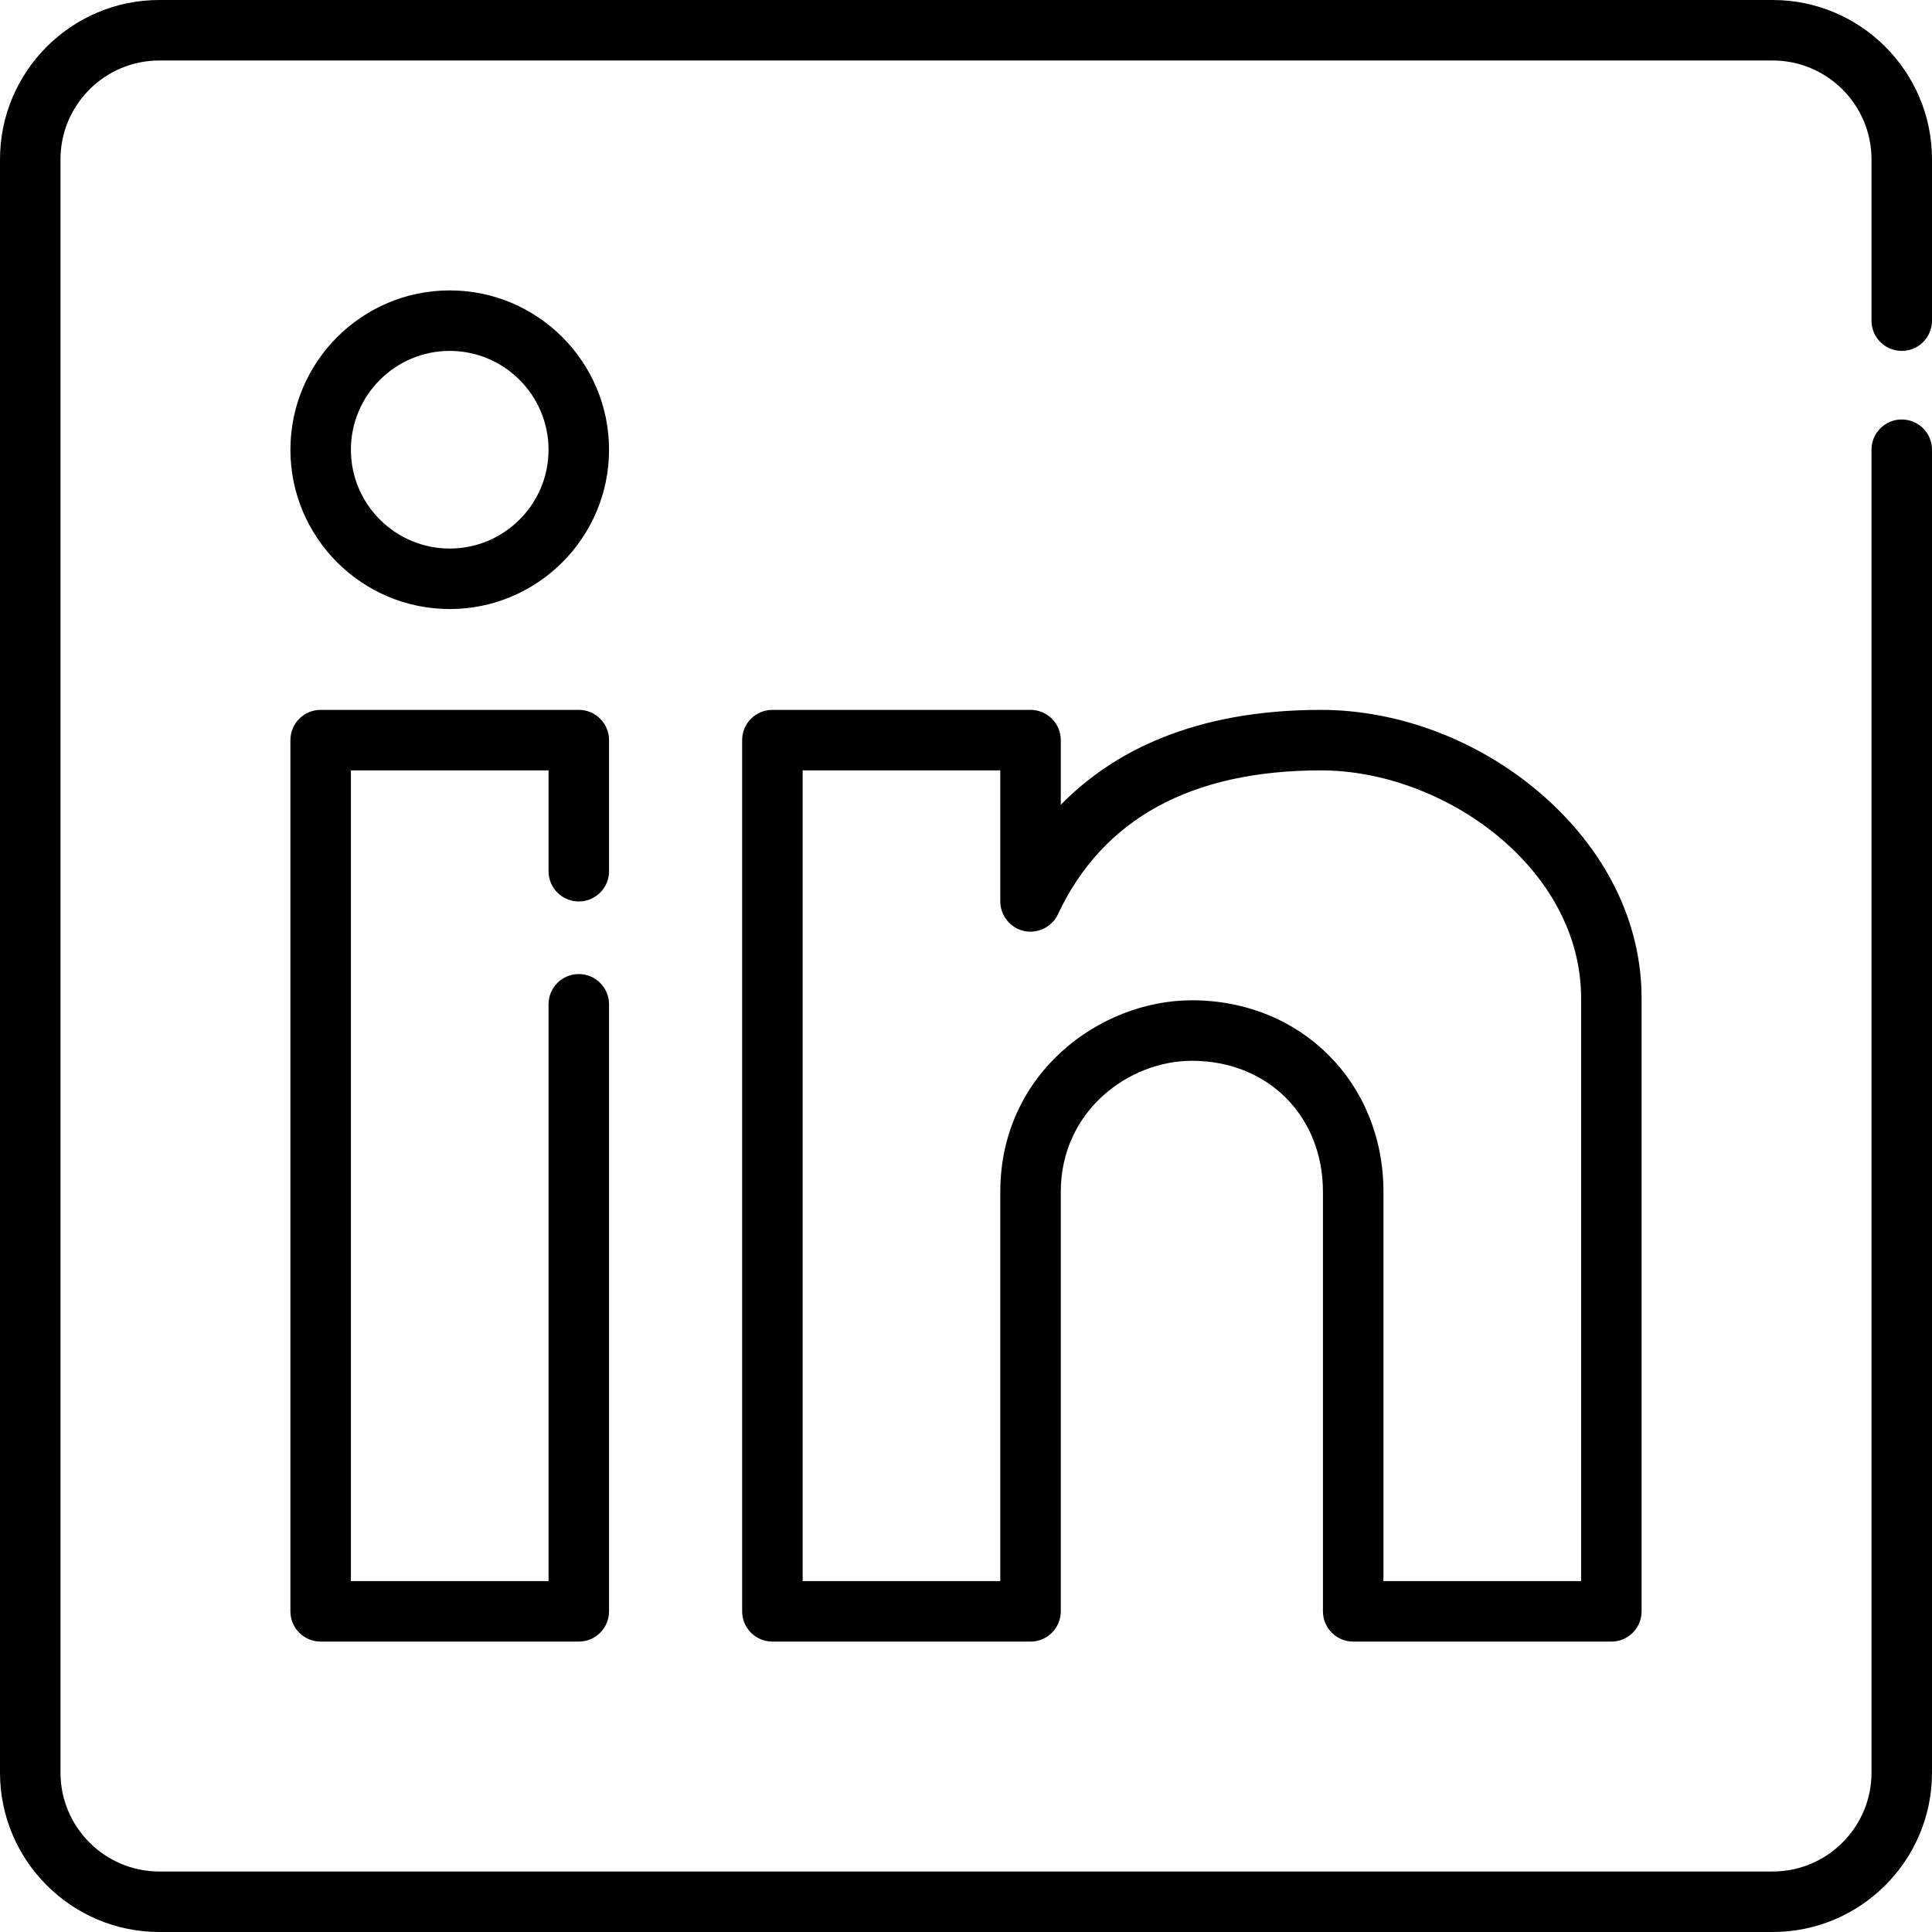
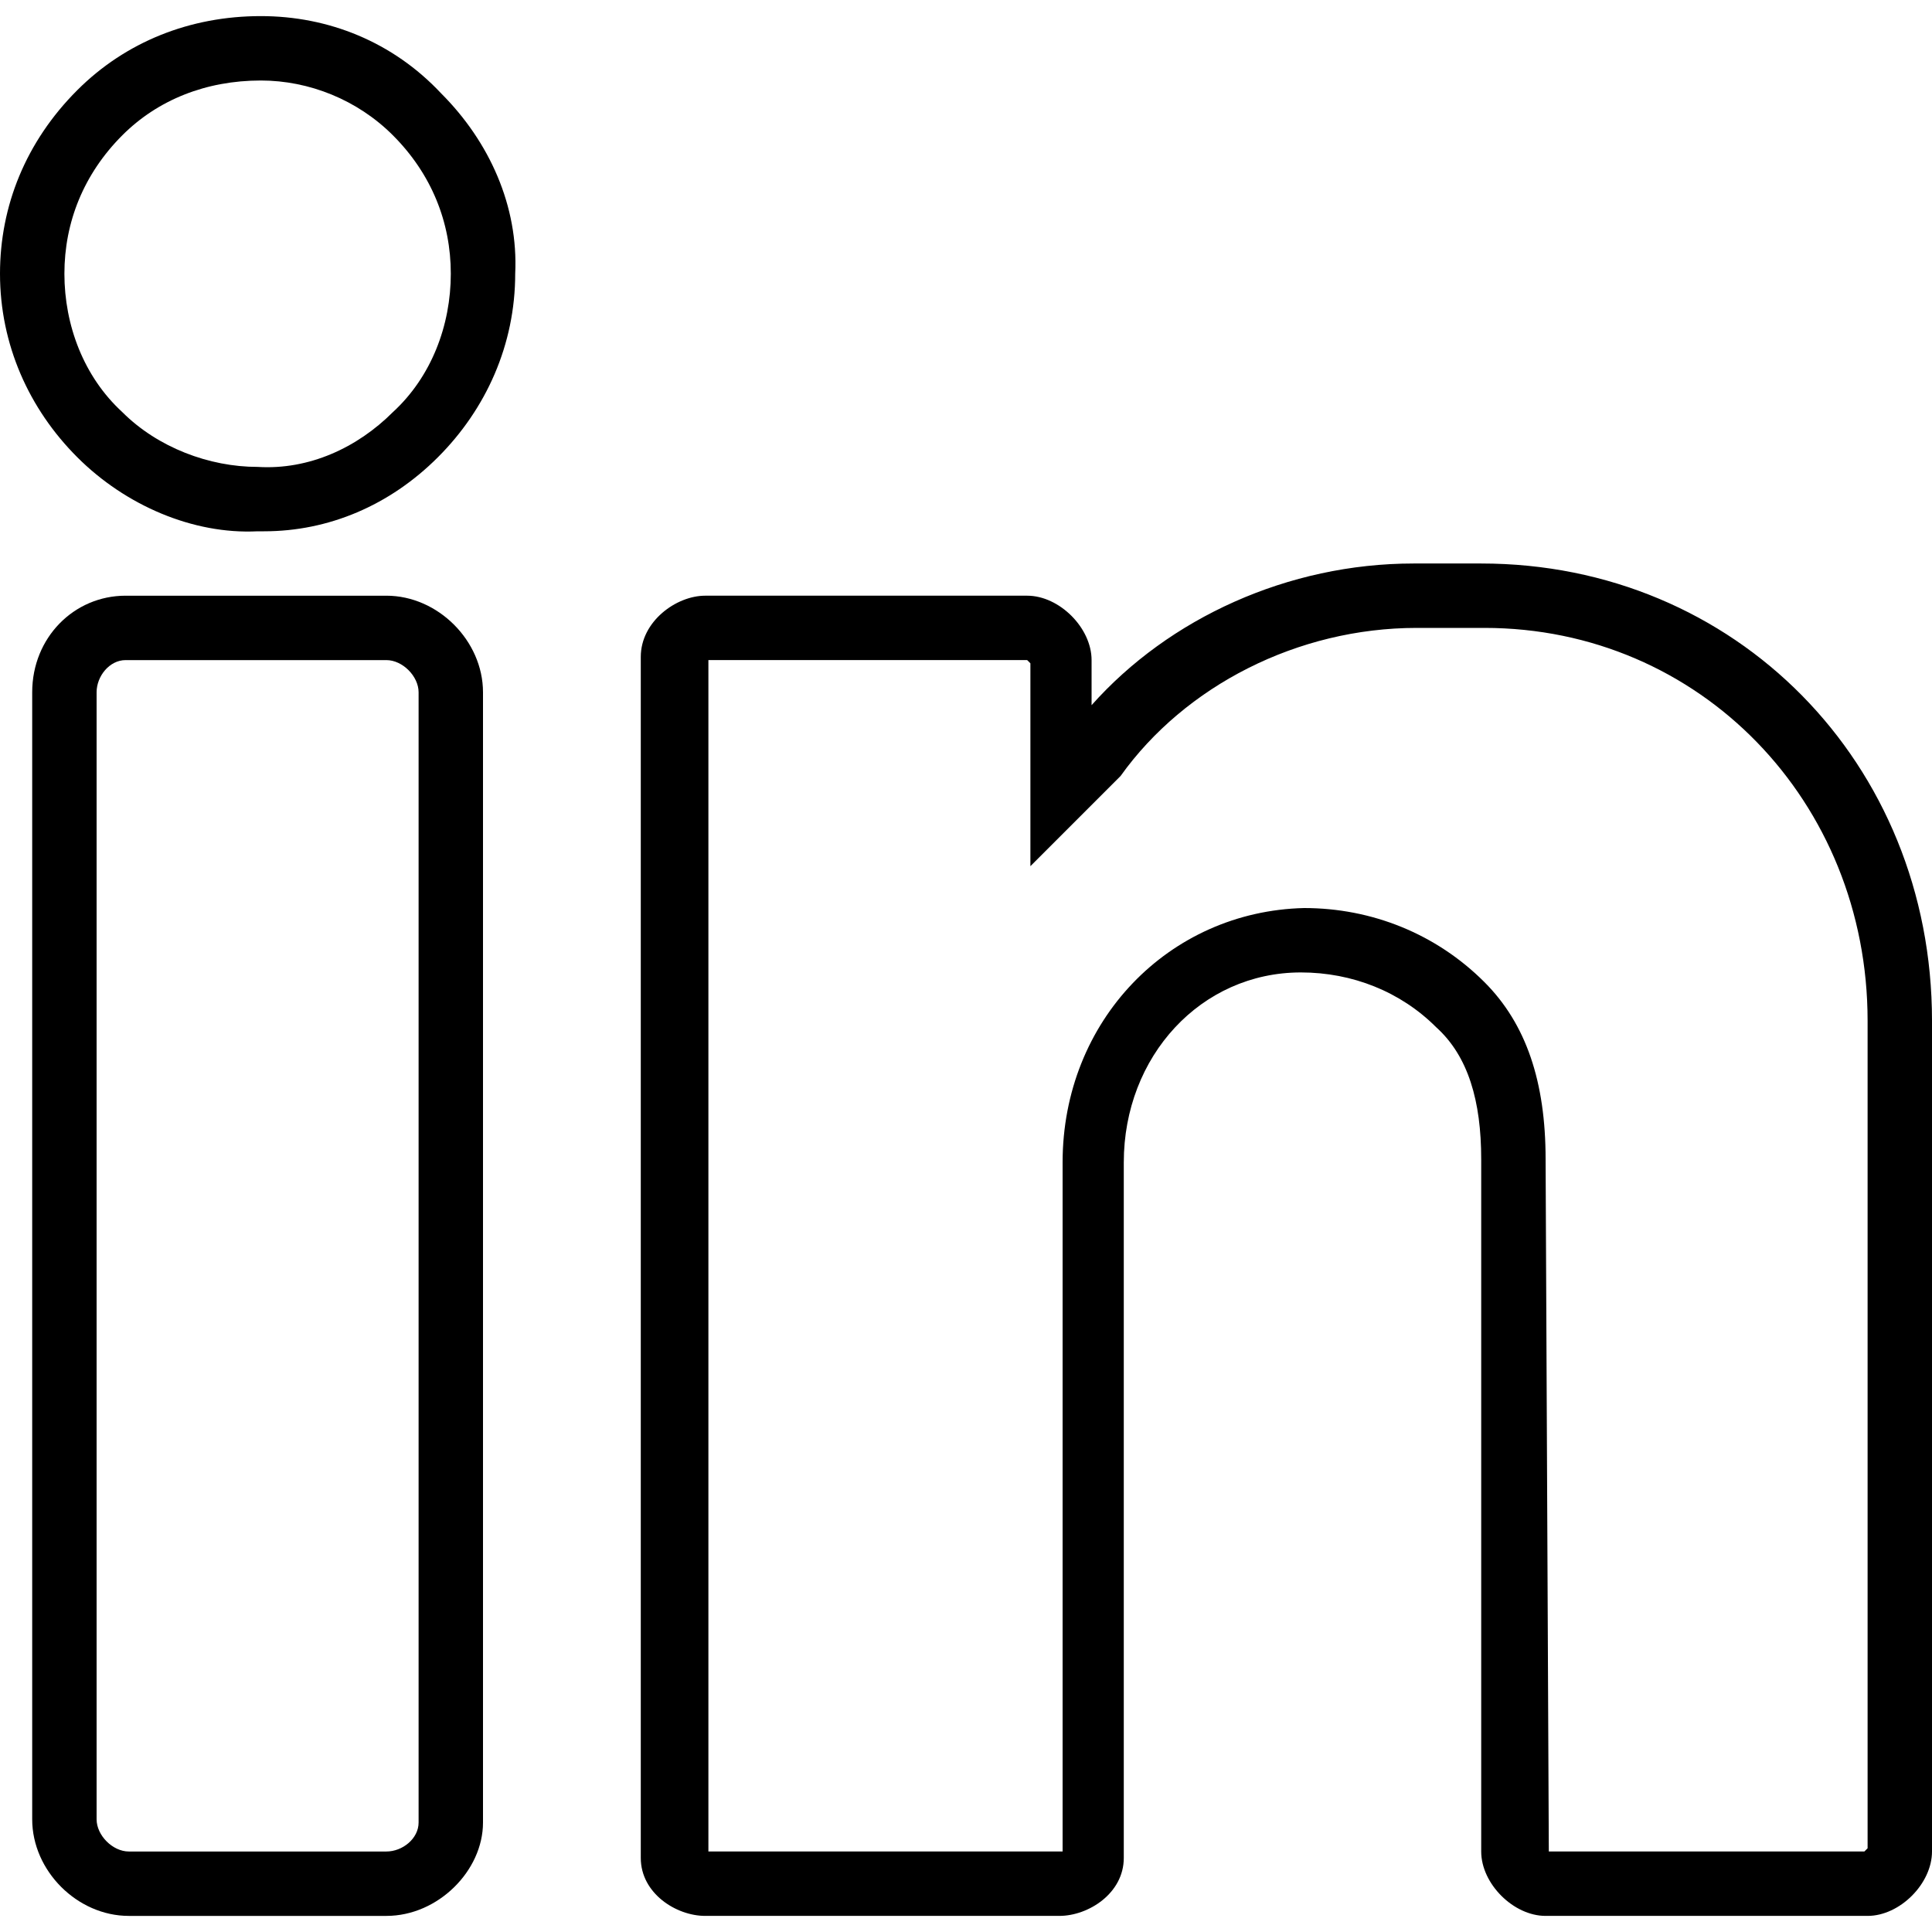
<svg xmlns="http://www.w3.org/2000/svg" version="1.1" id="Layer_1" x="0px" y="0px" viewBox="0 0 512 512" style="enable-background:new 0 0 512 512;" xml:space="preserve">
-   <g>
+   <g transform="translate(1)">
    <g>
-       <path d="M503.983,92.994c4.428,0,8.017-3.589,8.017-8.017V42.221C512,18.941,493.059,0,469.779,0H42.221    C18.941,0,0,18.941,0,42.221v427.557C0,493.059,18.941,512,42.221,512h427.557C493.059,512,512,493.059,512,469.779V119.182    c0-4.427-3.588-8.017-8.017-8.017c-4.428,0-8.017,3.589-8.017,8.017v350.597c0,14.44-11.747,26.188-26.188,26.188H42.221    c-14.44,0-26.188-11.748-26.188-26.188V42.221c0-14.44,11.748-26.188,26.188-26.188h427.557c14.441,0,26.188,11.748,26.188,26.188    v42.756C495.967,89.405,499.555,92.994,503.983,92.994z" />
-     </g>
-   </g>
-   <g>
-     <g>
-       <path d="M153.386,238.898c4.427,0,8.017-3.589,8.017-8.017v-34.739c0-4.427-3.589-8.017-8.017-8.017H84.977    c-4.427,0-8.017,3.589-8.017,8.017v230.881c0,4.427,3.589,8.017,8.017,8.017h68.409c4.427,0,8.017-3.589,8.017-8.017V266.154    c0-4.427-3.589-8.017-8.017-8.017s-8.017,3.589-8.017,8.017v152.852H92.994V204.159h52.376v26.722    C145.37,235.308,148.959,238.898,153.386,238.898z" />
-     </g>
-   </g>
-   <g>
-     <g>
-       <path d="M408.05,210.086c-16.319-13.956-37.454-21.96-57.987-21.96c-33.891,0-55.359,11.268-68.944,25.151v-17.134    c0-4.427-3.588-8.017-8.017-8.017h-68.409c-4.427,0-8.017,3.589-8.017,8.017v230.881c0,4.427,3.589,8.017,8.017,8.017h68.409    c4.428,0,8.017-3.589,8.017-8.017V315.858c0-21.457,18.032-34.739,34.739-34.739c20.129,0,34.739,14.61,34.739,34.739v111.165    c0,4.427,3.588,8.017,8.017,8.017h68.409c4.428,0,8.017-3.589,8.017-8.017V264.551C435.04,244.315,425.454,224.972,408.05,210.086    z M419.006,419.006H366.63V315.858c0-28.946-21.828-50.772-50.772-50.772c-24.418,0-50.772,19.412-50.772,50.772v103.148H212.71    V204.159h52.376v34.739c0,3.656,2.573,6.926,6.125,7.789c3.66,0.888,7.55-0.973,9.15-4.385    c11.871-25.31,35.323-38.143,69.703-38.143c32.545,0,68.944,25.828,68.944,60.392V419.006z" />
-     </g>
-   </g>
-   <g>
-     <g>
-       <path d="M119.182,76.96c-23.281,0-42.221,18.941-42.221,42.221s18.941,42.221,42.221,42.221s42.221-18.941,42.221-42.221    S142.462,76.96,119.182,76.96z M119.182,145.37c-14.44,0-26.188-11.748-26.188-26.188s11.748-26.188,26.188-26.188    s26.188,11.748,26.188,26.188S133.621,145.37,119.182,145.37z" />
+       <g>
+         <path d="M68.12,4.267c-18.773,0-35.84,6.827-48.64,19.627C5.827,37.547-1,54.613-1,72.533c0,18.773,7.68,35.84,20.48,48.64     c12.8,12.8,30.72,20.48,47.787,19.627c0,0,0.853,0,1.707,0c17.067,0,33.28-6.827,46.08-19.627     c12.8-12.8,20.48-29.867,20.48-48.64c0.853-17.92-6.827-34.987-19.627-47.787C103.107,11.093,86.04,4.267,68.12,4.267z      M103.107,109.227c-9.387,9.387-22.187,15.36-35.84,14.507c-12.8,0-26.453-5.12-35.84-14.507     c-10.24-9.387-15.36-23.04-15.36-36.693s5.12-26.453,15.36-36.693c9.387-9.387,22.187-14.507,36.693-14.507     c12.8,0,25.6,5.12,34.987,14.507c10.24,10.24,15.36,23.04,15.36,36.693S113.347,99.84,103.107,109.227z" />
+         <path d="M101.4,157.867H32.28c-13.653,0-24.747,11.093-24.747,25.6v298.667c0,13.653,11.947,25.6,25.6,25.6H101.4     c13.653,0,25.6-11.947,25.6-24.747v-299.52C127,169.813,115.053,157.867,101.4,157.867z M109.933,482.987     c0,4.267-4.267,7.68-8.533,7.68H33.133c-4.267,0-8.533-4.267-8.533-8.533V183.467c0-4.267,3.413-8.533,7.68-8.533h69.12     c4.267,0,8.533,4.267,8.533,8.533V482.987z" />
+         <path d="M391.533,149.333h-17.92c-33.28,0-64.853,14.507-85.333,37.547v-11.947c0-8.533-8.533-17.067-17.067-17.067H185.88     c-7.68,0-17.067,6.827-17.067,16.213v318.293c0,9.387,9.387,15.36,17.067,15.36h93.867c7.68,0,17.067-5.973,17.067-15.36v-184.32     c0-28.16,20.48-50.347,46.933-50.347c13.653,0,26.453,5.12,35.84,14.507c8.533,7.68,11.947,19.627,11.947,34.987v183.467     c0,8.533,8.533,17.067,17.067,17.067h85.333c8.533,0,17.067-8.533,17.067-17.067v-220.16     C511,202.24,458.947,149.333,391.533,149.333z M493.933,489.813l-0.853,0.853h-83.627L408.6,307.2     c0-20.48-5.12-35.84-16.213-46.933c-12.8-12.8-29.867-19.627-47.787-19.627c-35.84,0.853-64,29.867-64,67.413v182.613h-93.867     V174.933h84.48l0.853,0.853v53.76l23.04-23.04l0.853-0.853c17.067-23.893,46.933-39.253,78.507-39.253h17.92     c57.173,0,101.547,46.08,101.547,104.107V489.813z" />
+       </g>
    </g>
  </g>
  <g>
</g>
  <g>
</g>
  <g>
</g>
  <g>
</g>
  <g>
</g>
  <g>
</g>
  <g>
</g>
  <g>
</g>
  <g>
</g>
  <g>
</g>
  <g>
</g>
  <g>
</g>
  <g>
</g>
  <g>
</g>
  <g>
</g>
</svg>
